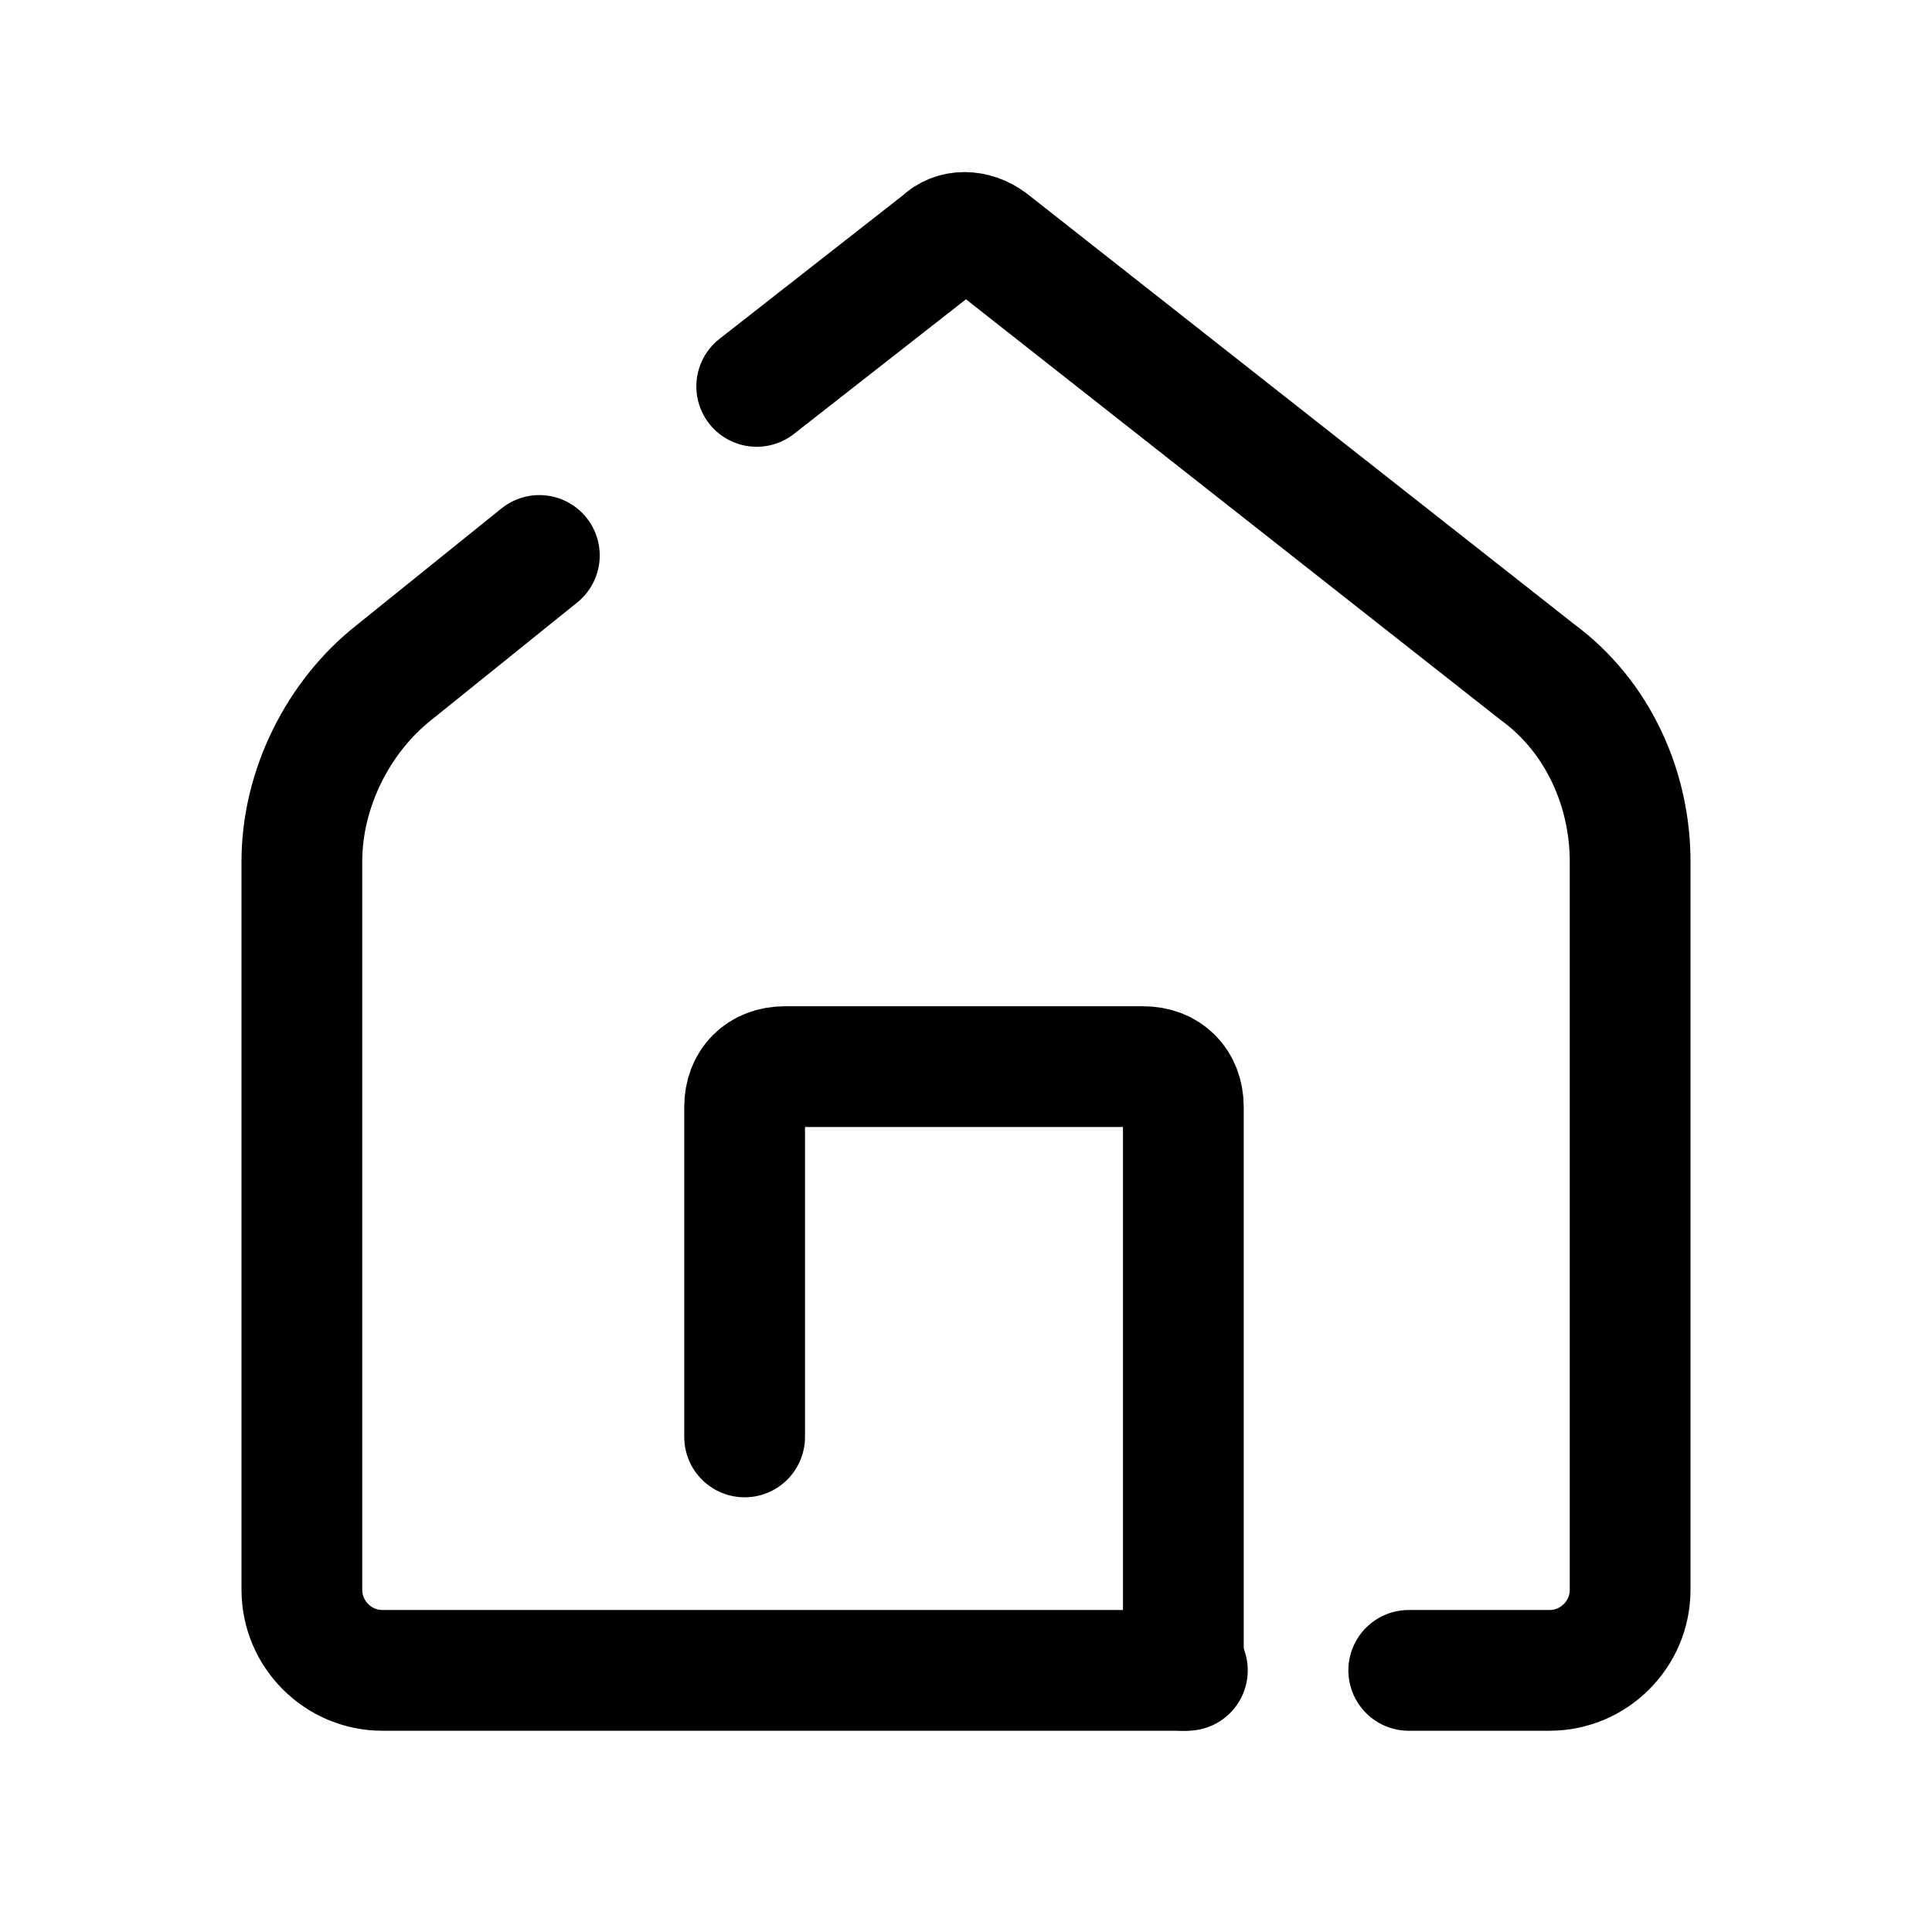
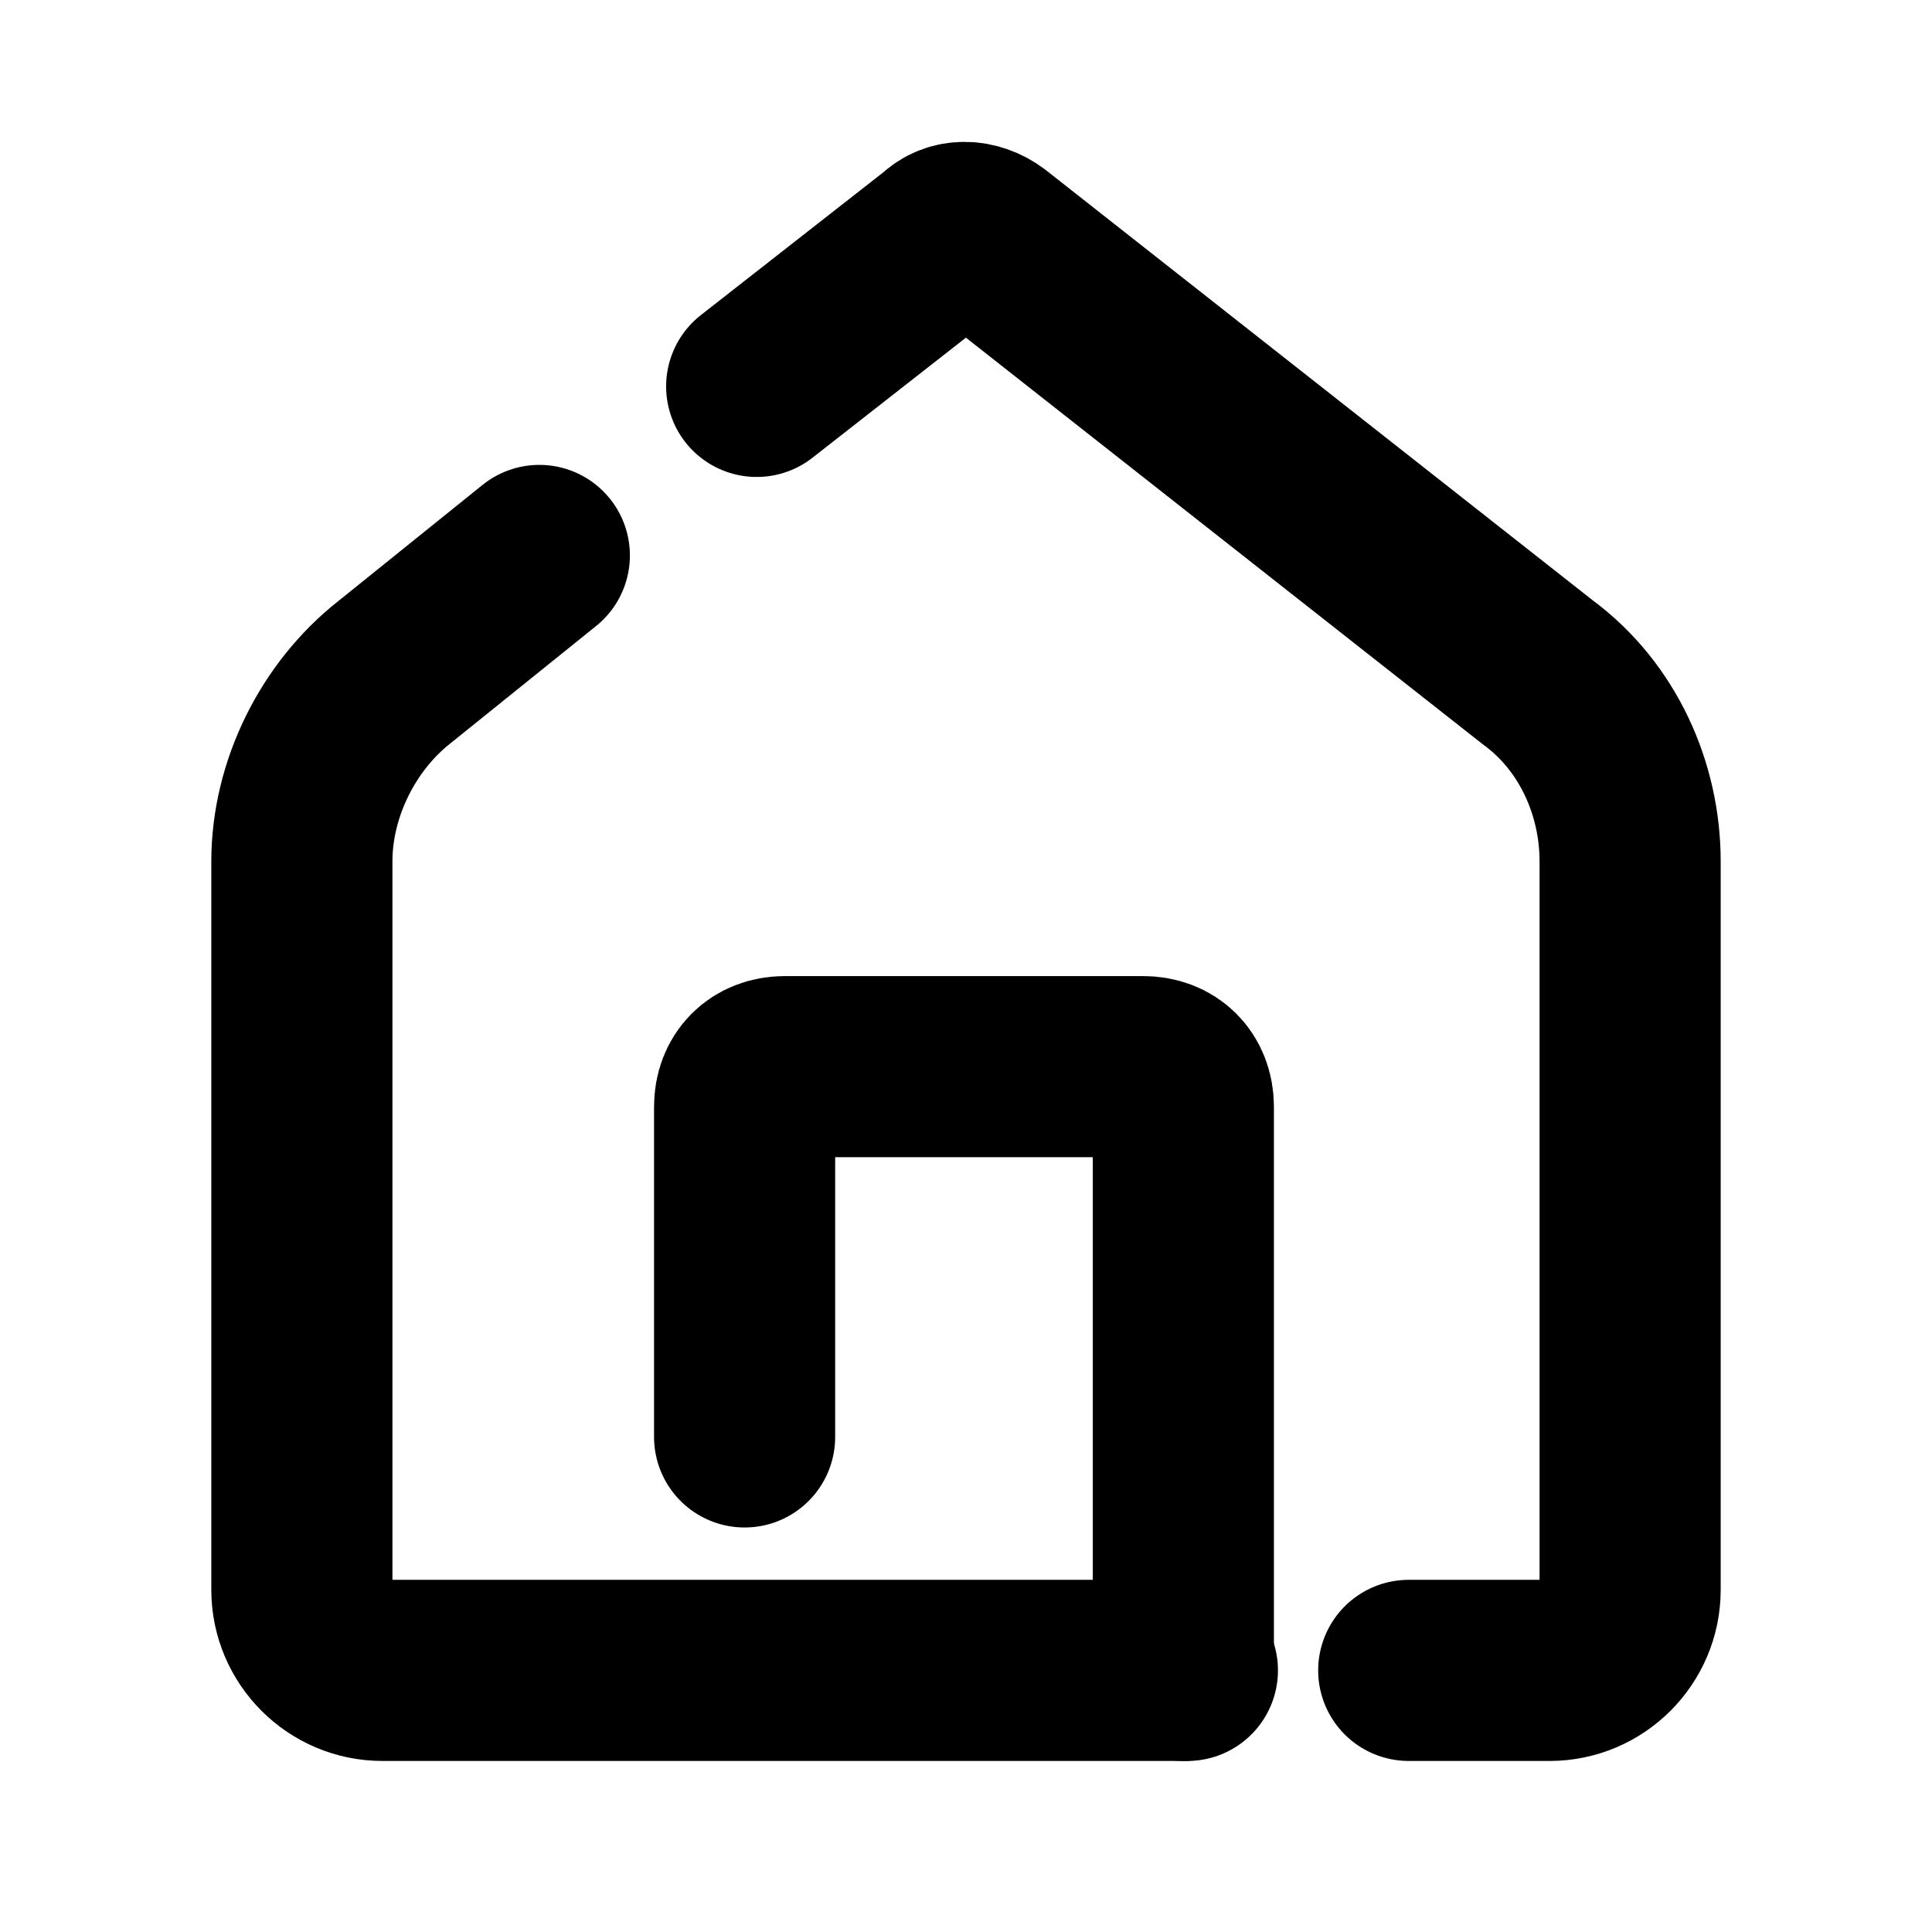
- <svg xmlns="http://www.w3.org/2000/svg" viewBox="0 0 48 48" width="48px" height="48px">
-   <path fill="none" stroke="#000" stroke-linecap="round" stroke-linejoin="round" stroke-miterlimit="10" stroke-width="3" d="M13.4,13.8l-3.6,2.9c-1.4,1.1-2.3,2.9-2.3,4.7v18.1c0,1.1,0.9,2,2,2h20" />
-   <path fill="none" stroke="#000" stroke-linecap="round" stroke-linejoin="round" stroke-miterlimit="10" stroke-width="3" d="M35,41.5h3.5c1.1,0,2-0.9,2-2V21.4c0-1.8-0.8-3.6-2.3-4.7L24.6,6c-0.4-0.3-0.9-0.3-1.2,0l-4.6,3.6" />
-   <path fill="none" stroke="#000" stroke-linecap="round" stroke-linejoin="round" stroke-miterlimit="10" stroke-width="3" d="M18.5,35.7v-8.2c0-0.6,0.4-1,1-1h8.9c0.6,0,1,0.4,1,1v14" />
+ <svg xmlns="http://www.w3.org/2000/svg" width="32" height="32" viewBox="0 0 32 32" fill="none">
+   <path d="M8.933 9.2L6.533 11.133C5.6 11.867 5 13.067 5 14.267V26.333C5 27.067 5.6 27.667 6.333 27.667H19.667" stroke="black" stroke-width="3" stroke-miterlimit="10" stroke-linecap="round" stroke-linejoin="round" />
+   <path d="M23.333 27.667H25.667C26.4 27.667 27 27.067 27 26.333V14.267C27 13.067 26.467 11.867 25.467 11.133L16.4 4C16.133 3.8 15.8 3.8 15.6 4L12.533 6.4" stroke="black" stroke-width="3" stroke-miterlimit="10" stroke-linecap="round" stroke-linejoin="round" />
+   <path d="M12.333 23.8V18.333C12.333 17.933 12.6 17.667 13 17.667H18.933C19.333 17.667 19.6 17.933 19.6 18.333V27.667" stroke="black" stroke-width="3" stroke-miterlimit="10" stroke-linecap="round" stroke-linejoin="round" />
</svg>
